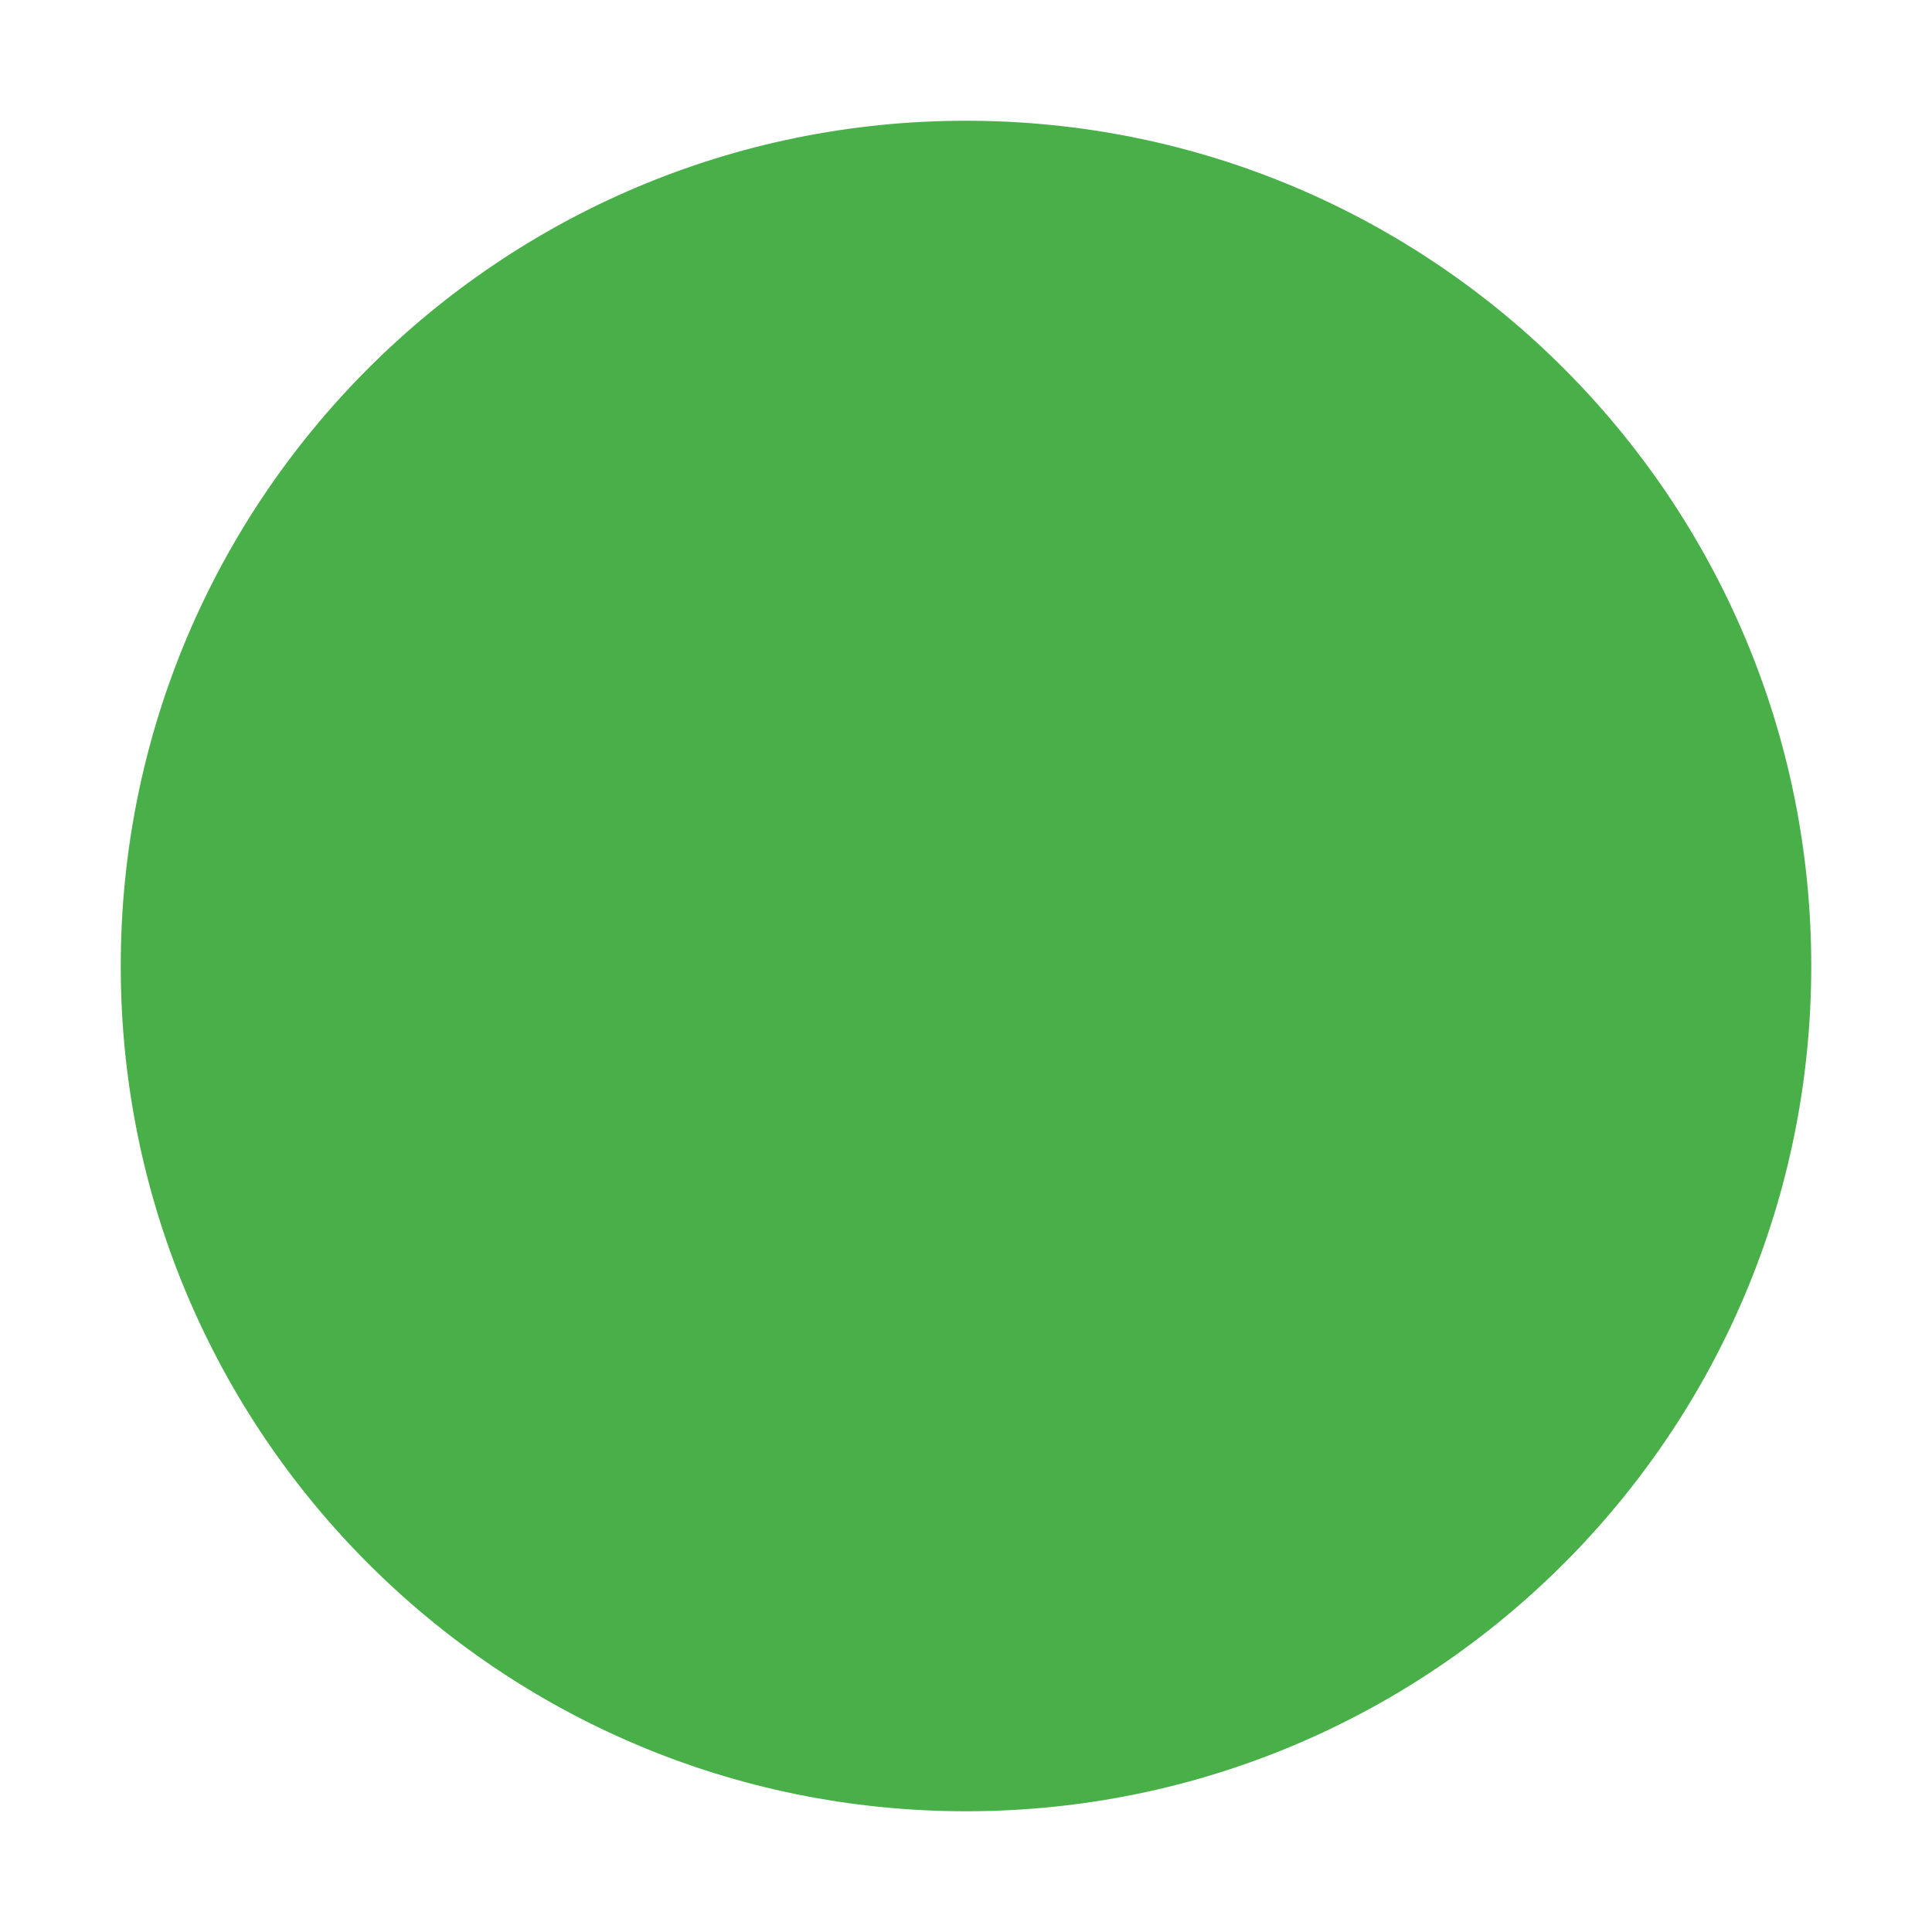
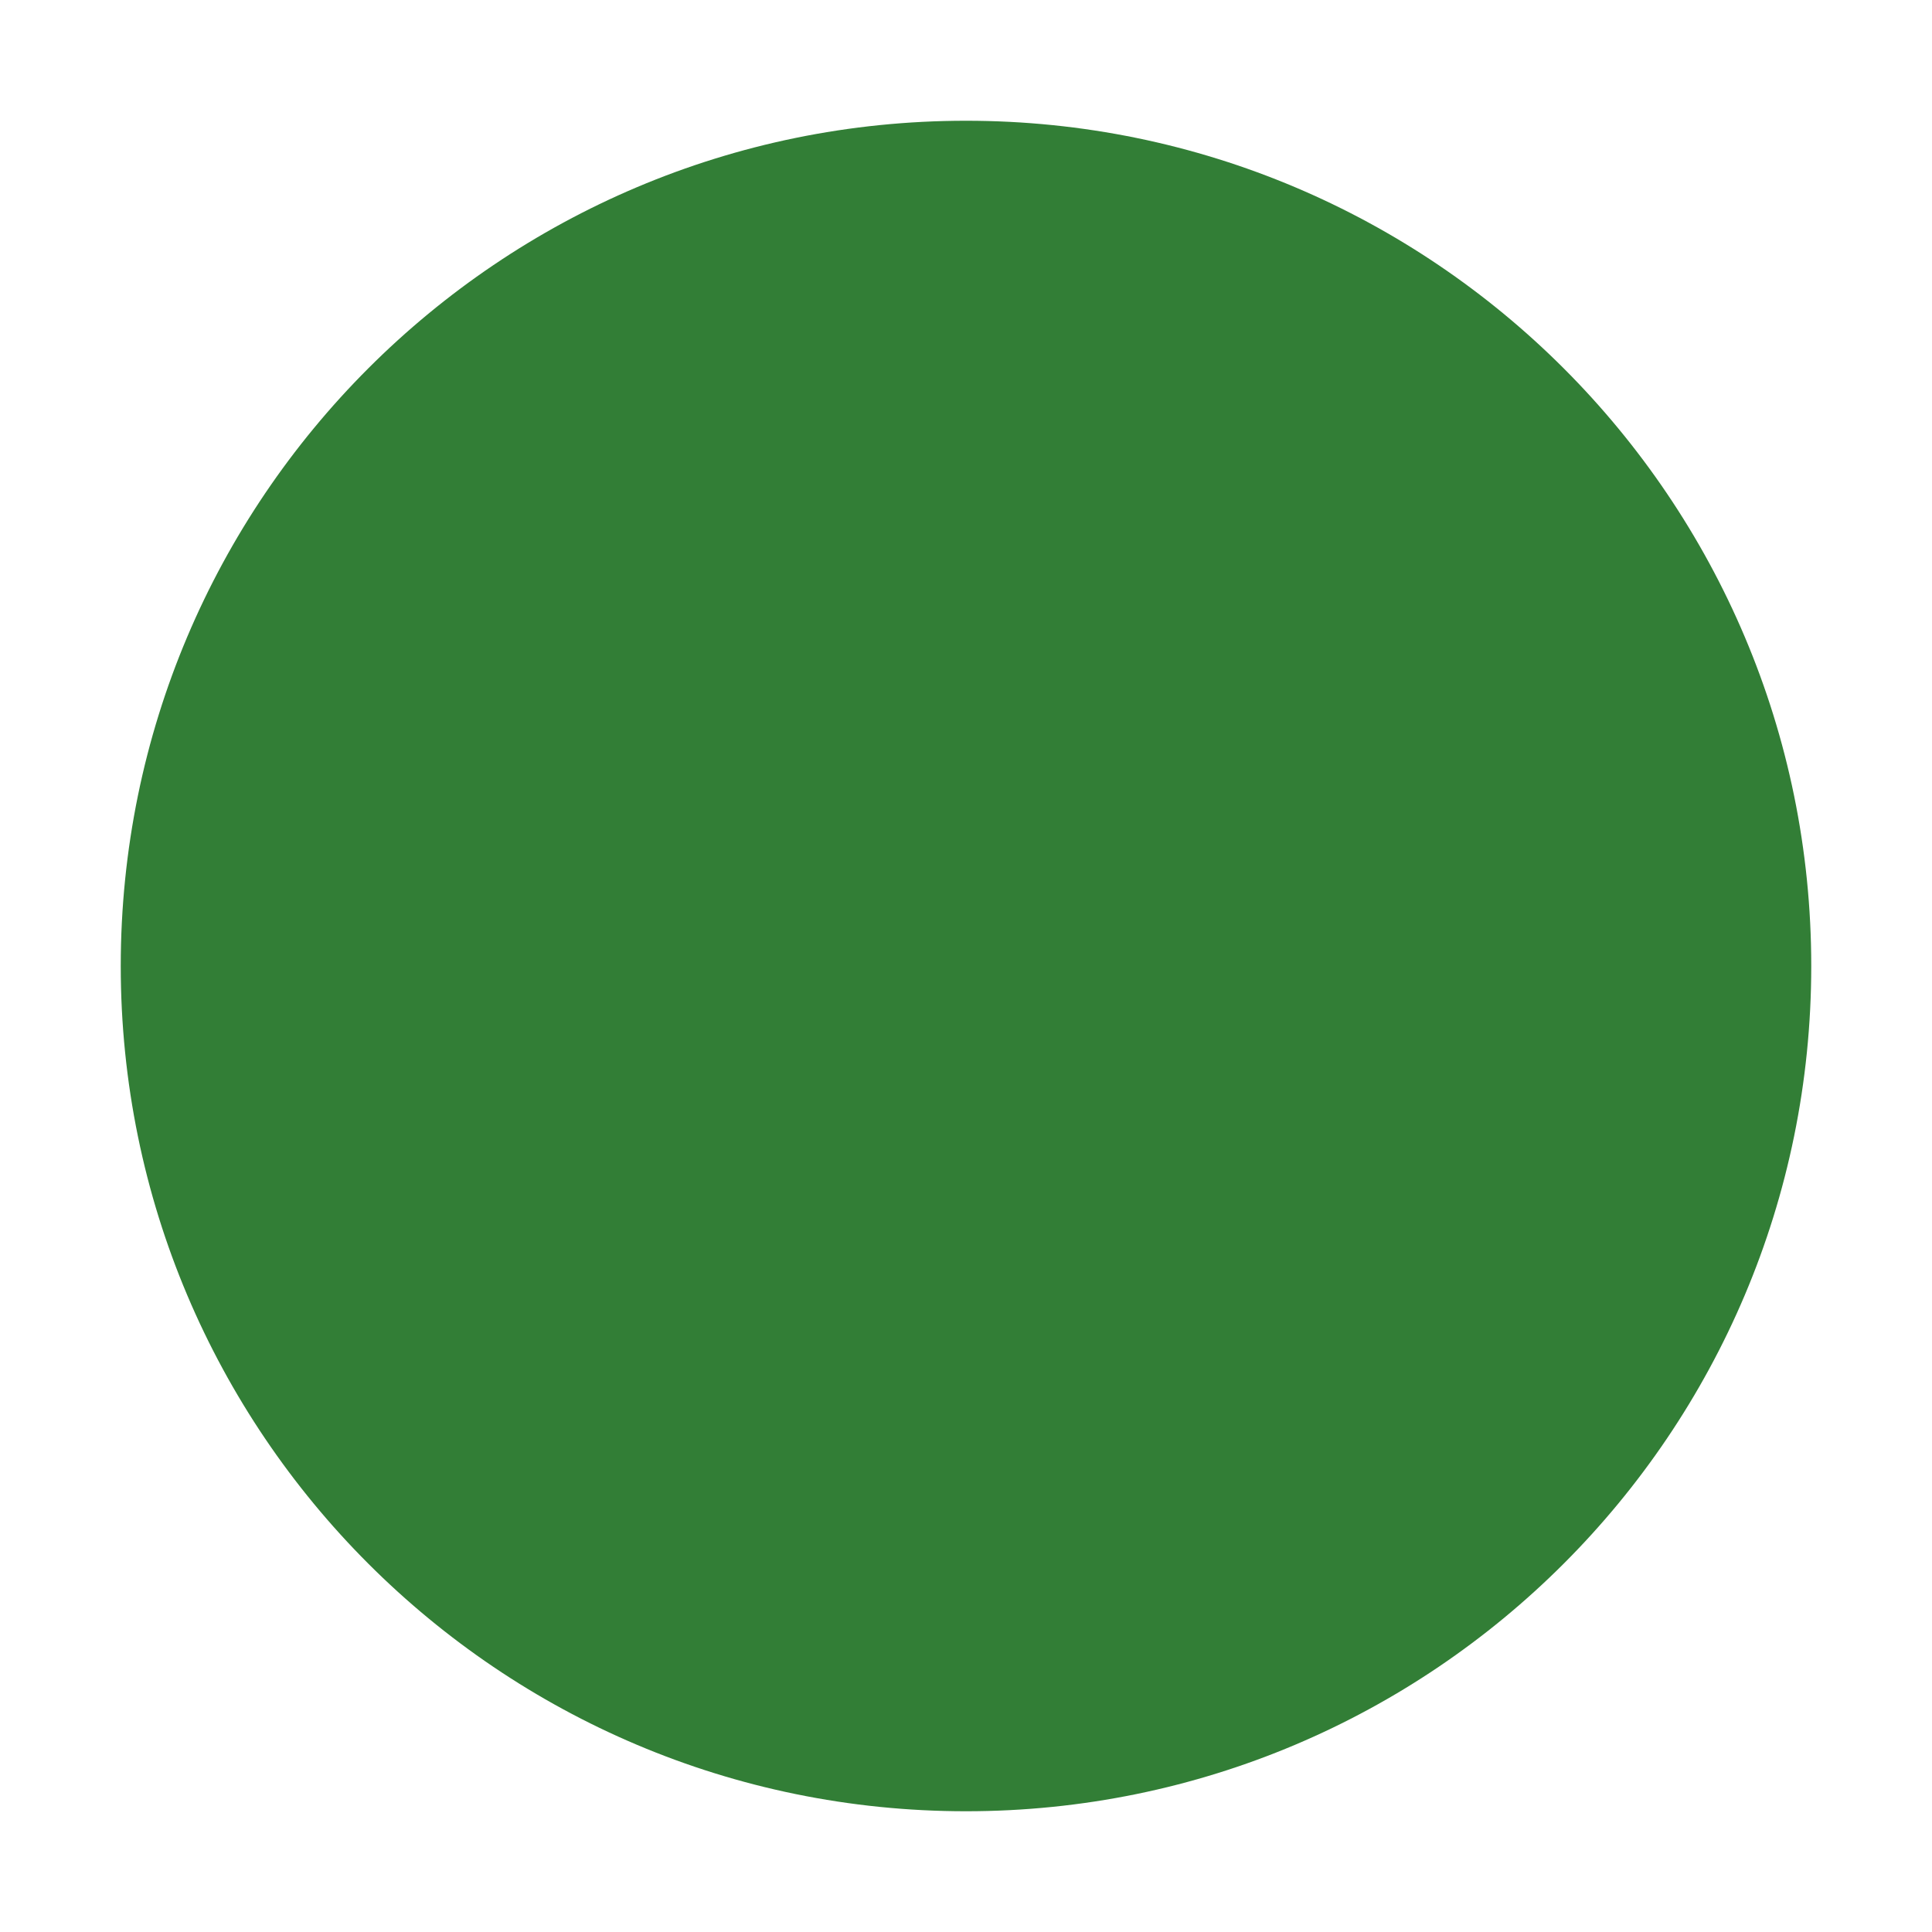
<svg xmlns="http://www.w3.org/2000/svg" width="16px" height="16px" viewBox="0 0 16 16" version="1.1" xml:space="preserve" style="fill-rule:evenodd;clip-rule:evenodd;stroke-linejoin:round;stroke-miterlimit:2;">
  <g transform="matrix(0.875,0,0,0.823529,1,1)">
-     <ellipse cx="8" cy="8.5" rx="8" ry="8.5" style="fill:rgb(73,175,73);" />
+     <ellipse cx="8" cy="8.5" rx="8" ry="8.5" style="fill:rgb(50,126,54);" />
  </g>
</svg>
